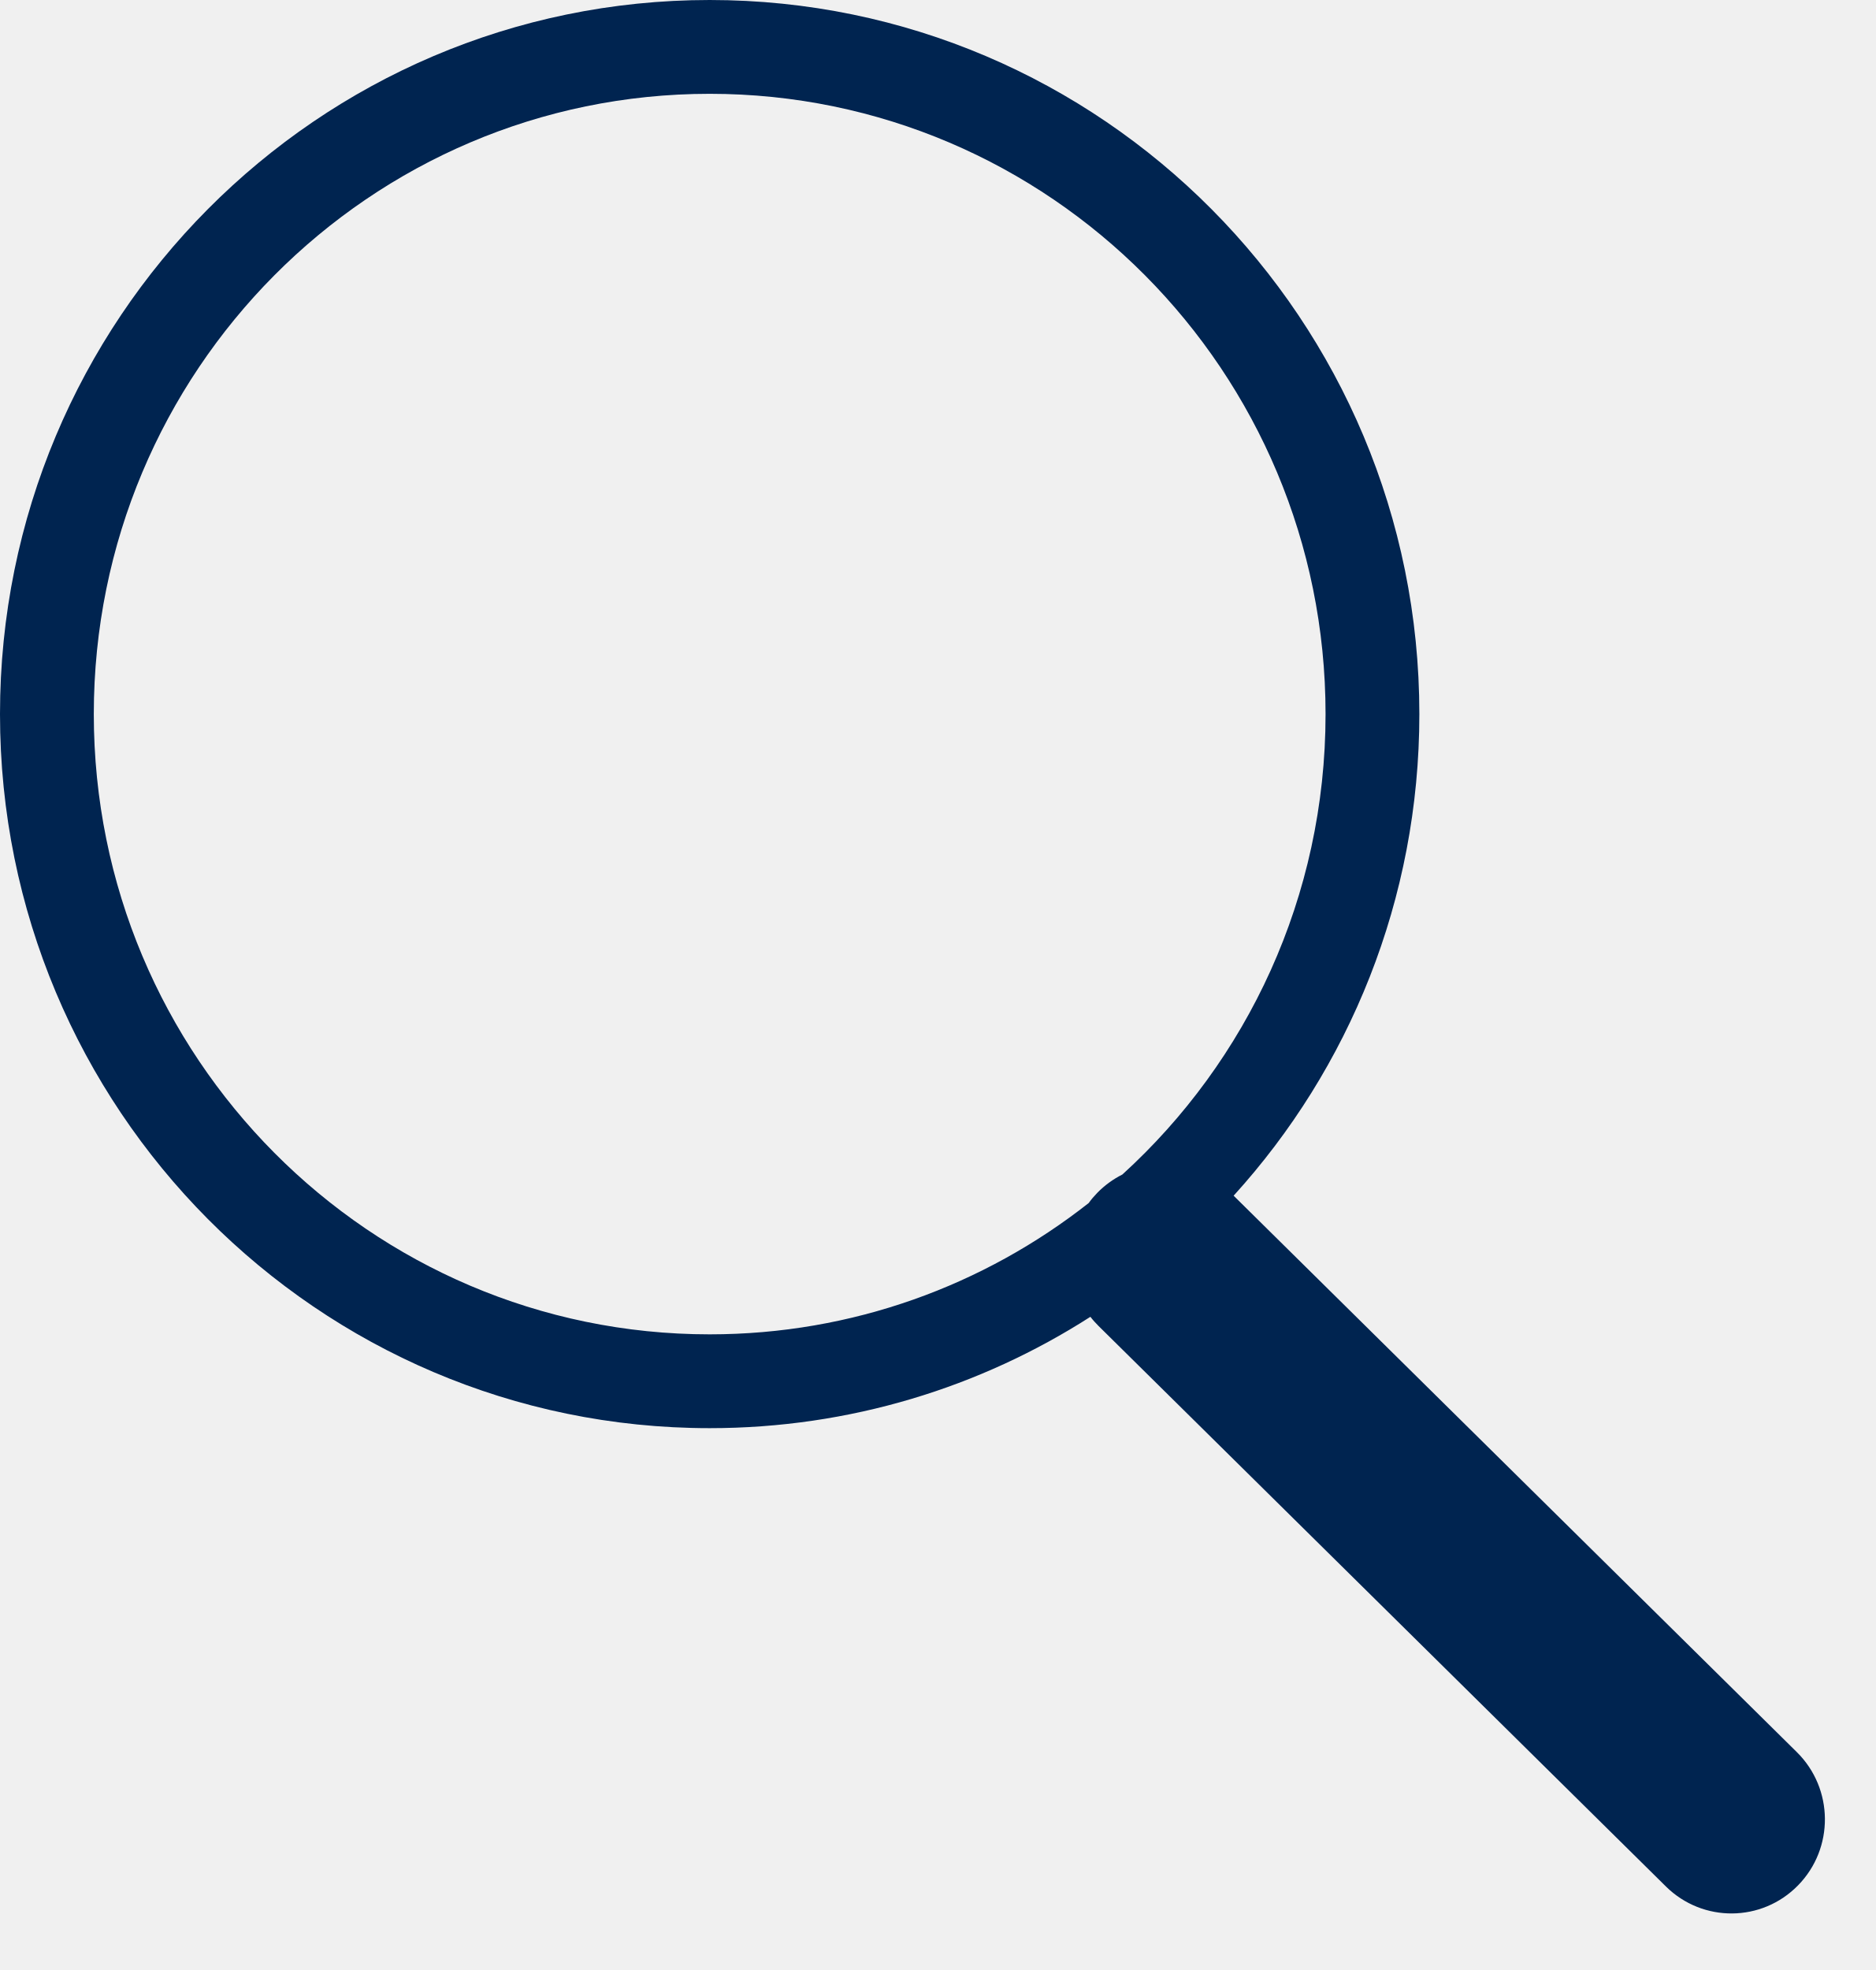
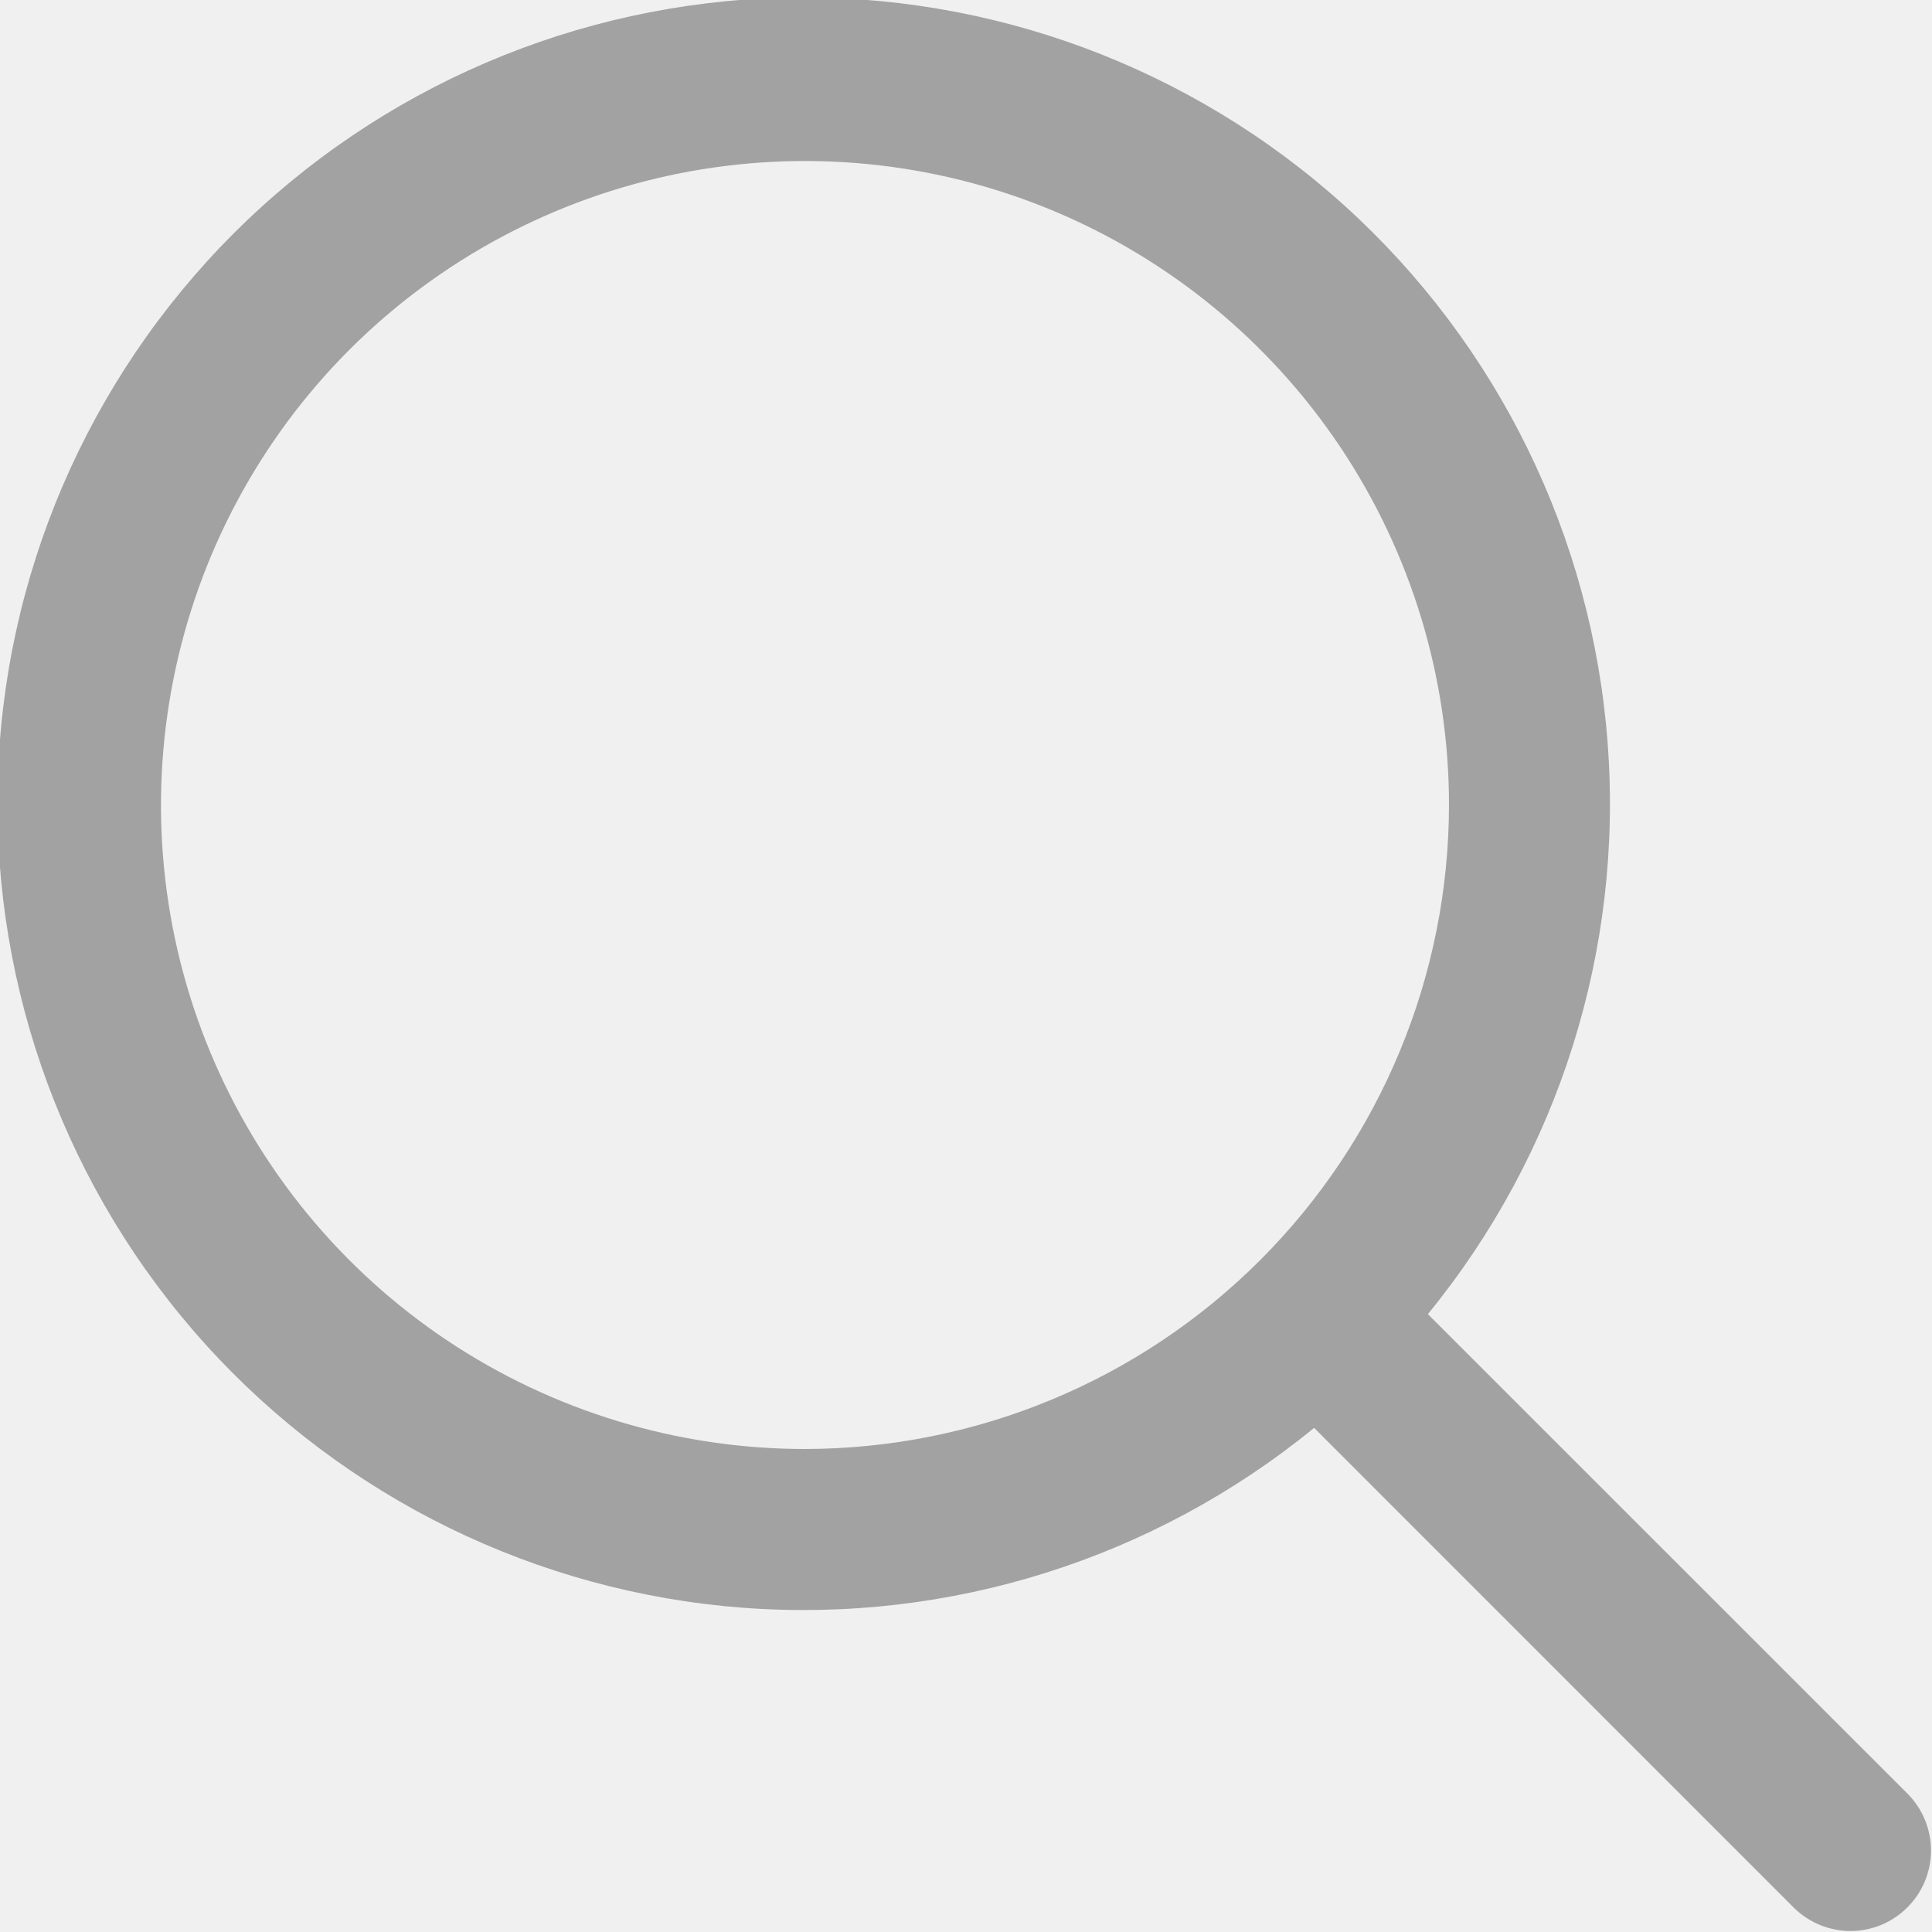
- <svg xmlns="http://www.w3.org/2000/svg" width="20" height="21" viewBox="0 0 20 21" fill="none">
-   <path fill-rule="evenodd" clip-rule="evenodd" d="M11.607 12.824C10.492 13.701 9.089 14.224 7.566 14.224C3.945 14.224 1 11.269 1 7.612C1 3.955 3.945 1 7.566 1C11.187 1 14.132 3.955 14.132 7.612C14.132 9.561 13.295 11.311 11.966 12.52C11.869 12.569 11.778 12.634 11.698 12.716C11.665 12.75 11.634 12.786 11.607 12.824ZM11.625 14.037C10.452 14.789 9.06 15.224 7.566 15.224C3.387 15.224 0 11.816 0 7.612C0 3.408 3.387 0 7.566 0C11.745 0 15.132 3.408 15.132 7.612C15.132 9.59 14.382 11.392 13.152 12.746L19.157 18.678C19.55 19.067 19.556 19.702 19.17 20.097C18.785 20.492 18.154 20.498 17.761 20.11L11.711 14.134C11.68 14.103 11.651 14.071 11.625 14.037Z" fill="#002450" />
+ <svg xmlns="http://www.w3.org/2000/svg" width="16" height="16" viewBox="0 0 16 16" fill="none">
+   <g clip-path="url(#clip0_1651_34839)">
+     <path d="M15.805 14.862L11.825 10.883C12.91 9.556 13.443 7.864 13.314 6.156C13.186 4.447 12.406 2.854 11.136 1.704C9.865 0.555 8.202 -0.062 6.489 -0.019C4.776 0.024 3.146 0.723 1.934 1.934C0.723 3.146 0.023 4.776 -0.019 6.489C-0.062 8.202 0.555 9.865 1.704 11.136C2.854 12.406 4.447 13.186 6.156 13.315C7.864 13.443 9.556 12.91 10.883 11.825L14.862 15.805C14.988 15.926 15.156 15.993 15.331 15.992C15.506 15.99 15.673 15.92 15.796 15.796C15.92 15.673 15.99 15.506 15.992 15.331C15.993 15.156 15.926 14.988 15.805 14.862ZM6.667 12C5.612 12 4.581 11.687 3.703 11.101C2.826 10.515 2.143 9.682 1.739 8.708C1.335 7.733 1.23 6.661 1.436 5.626C1.641 4.592 2.149 3.641 2.895 2.895C3.641 2.15 4.591 1.642 5.626 1.436C6.661 1.23 7.733 1.336 8.707 1.739C9.682 2.143 10.515 2.827 11.101 3.704C11.687 4.581 12 5.612 12 6.667C11.998 8.081 11.436 9.436 10.436 10.436C9.436 11.436 8.081 11.998 6.667 12Z" fill="#A2A2A2" />
+   </g>
+   <defs>
+     <clipPath id="clip0_1651_34839">
+       <rect width="16" height="16" fill="white" />
+     </clipPath>
+   </defs>
</svg>
